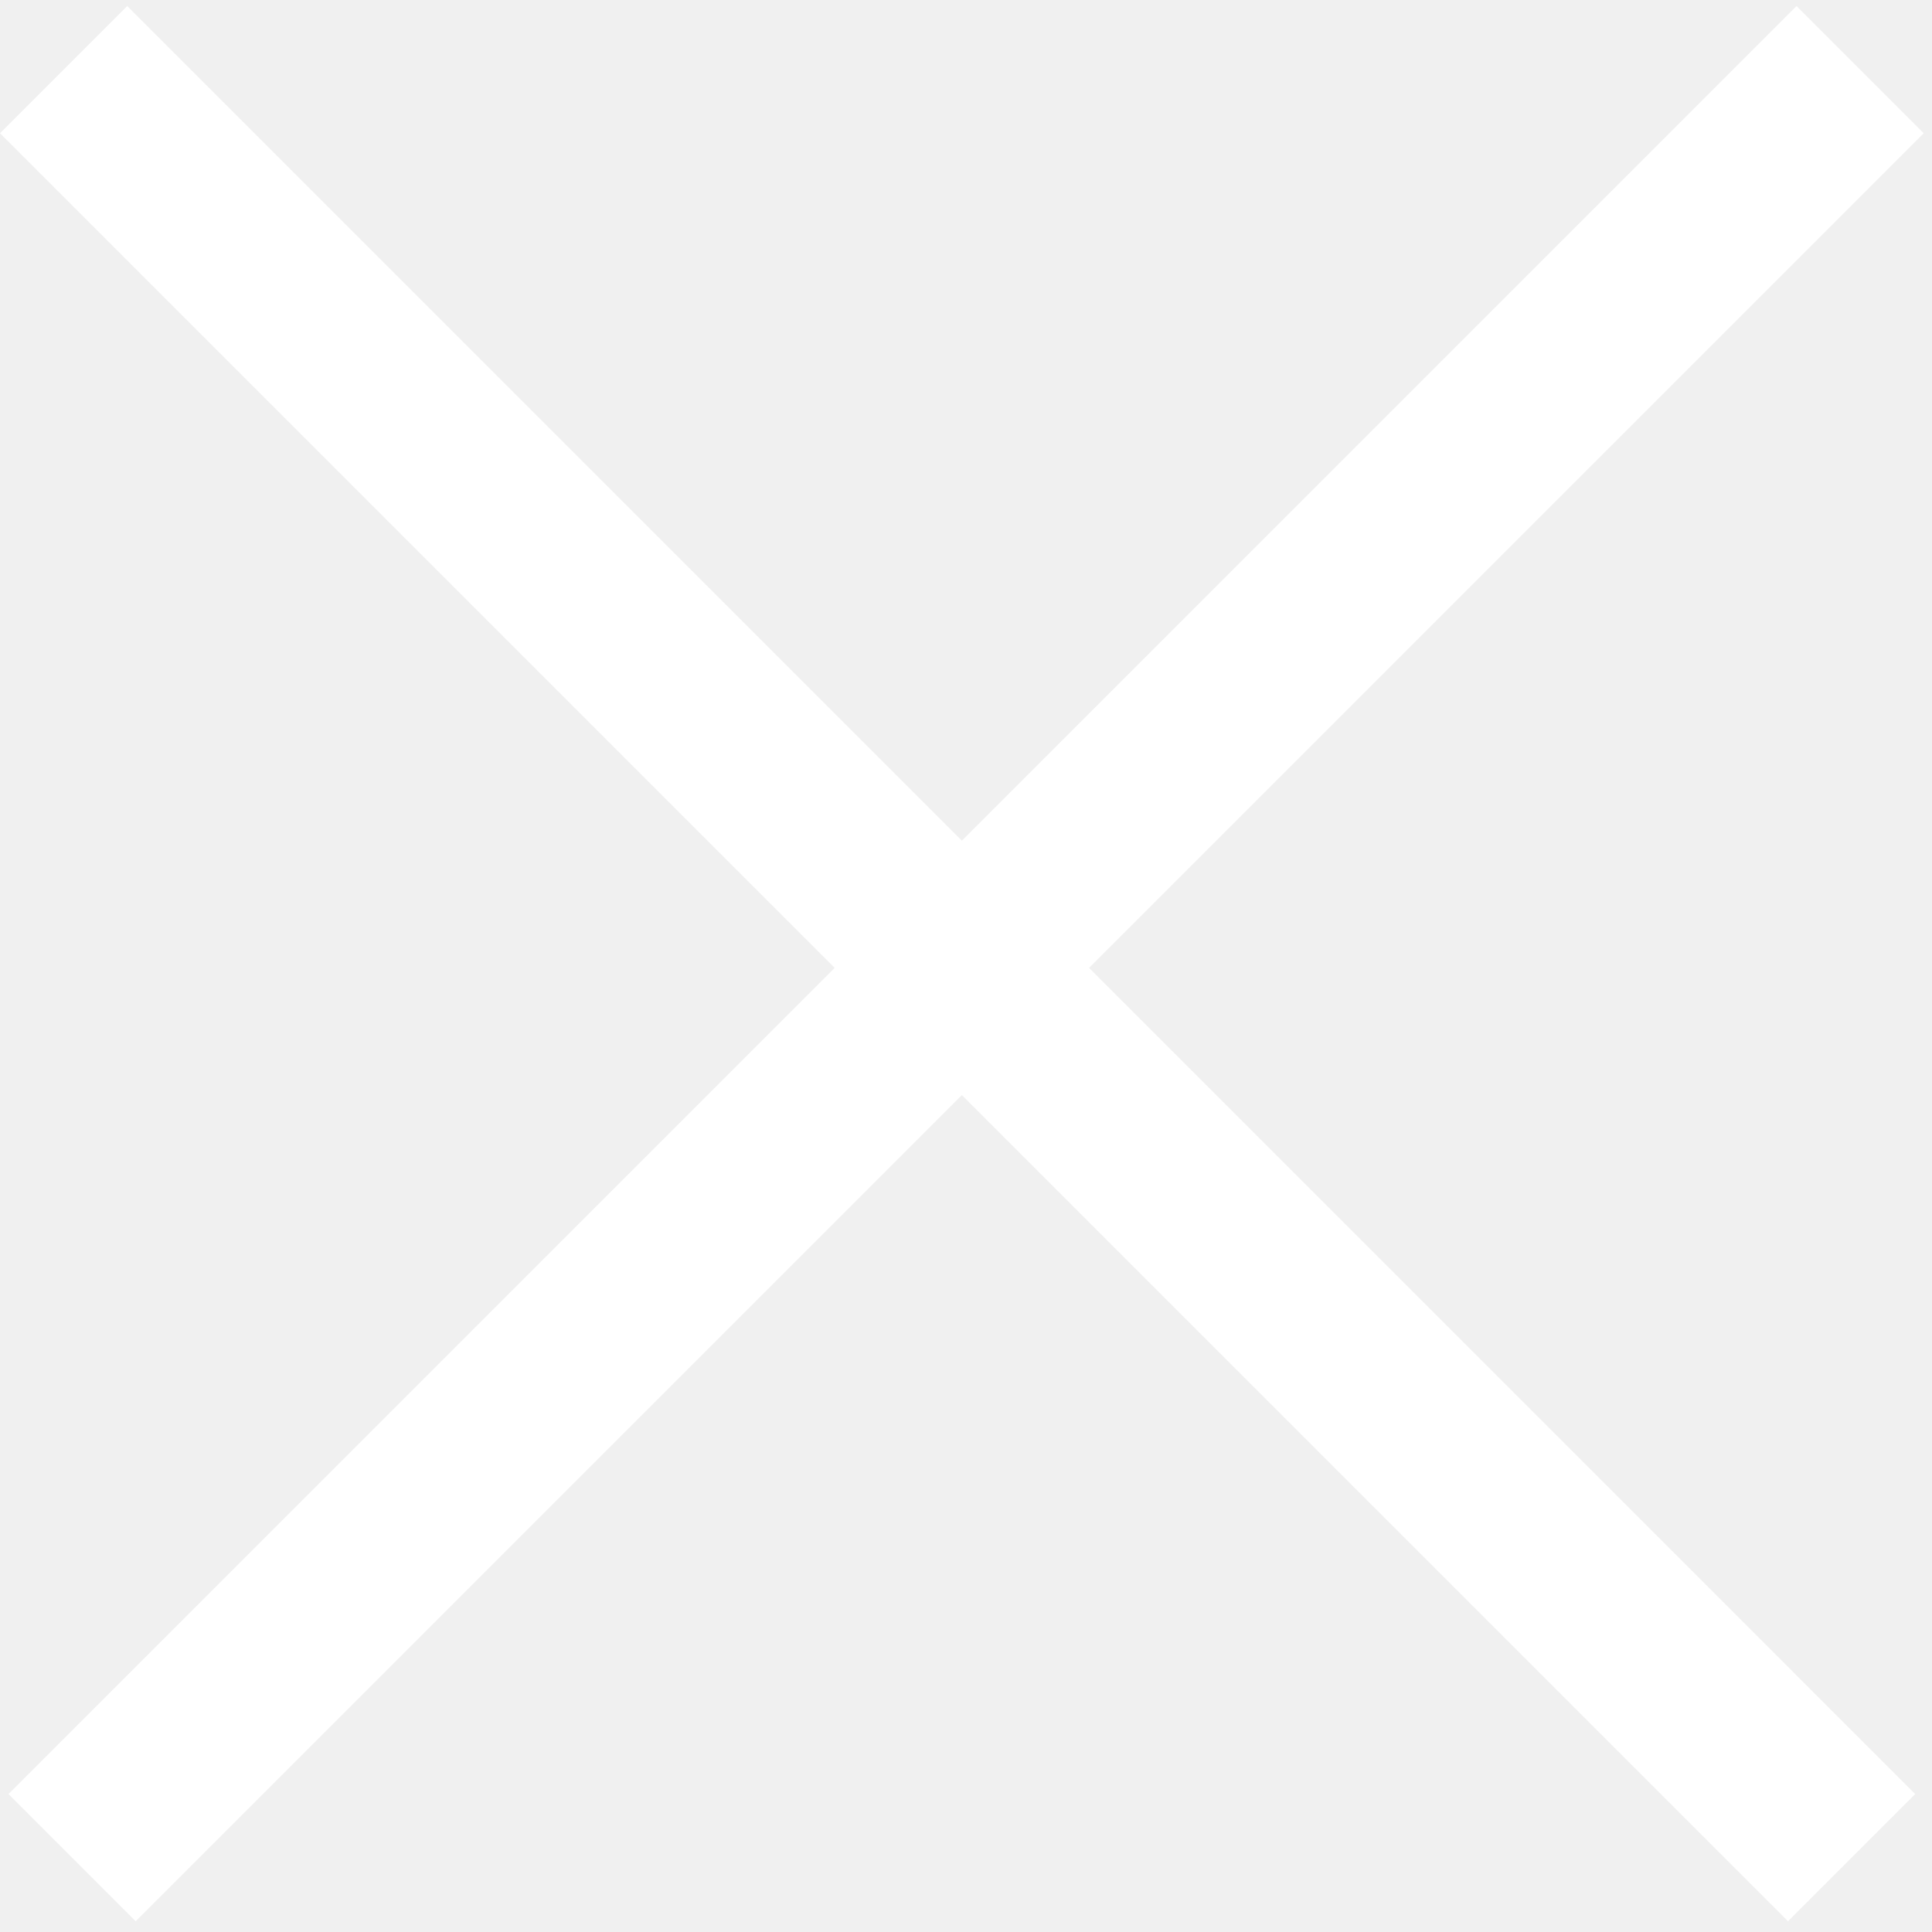
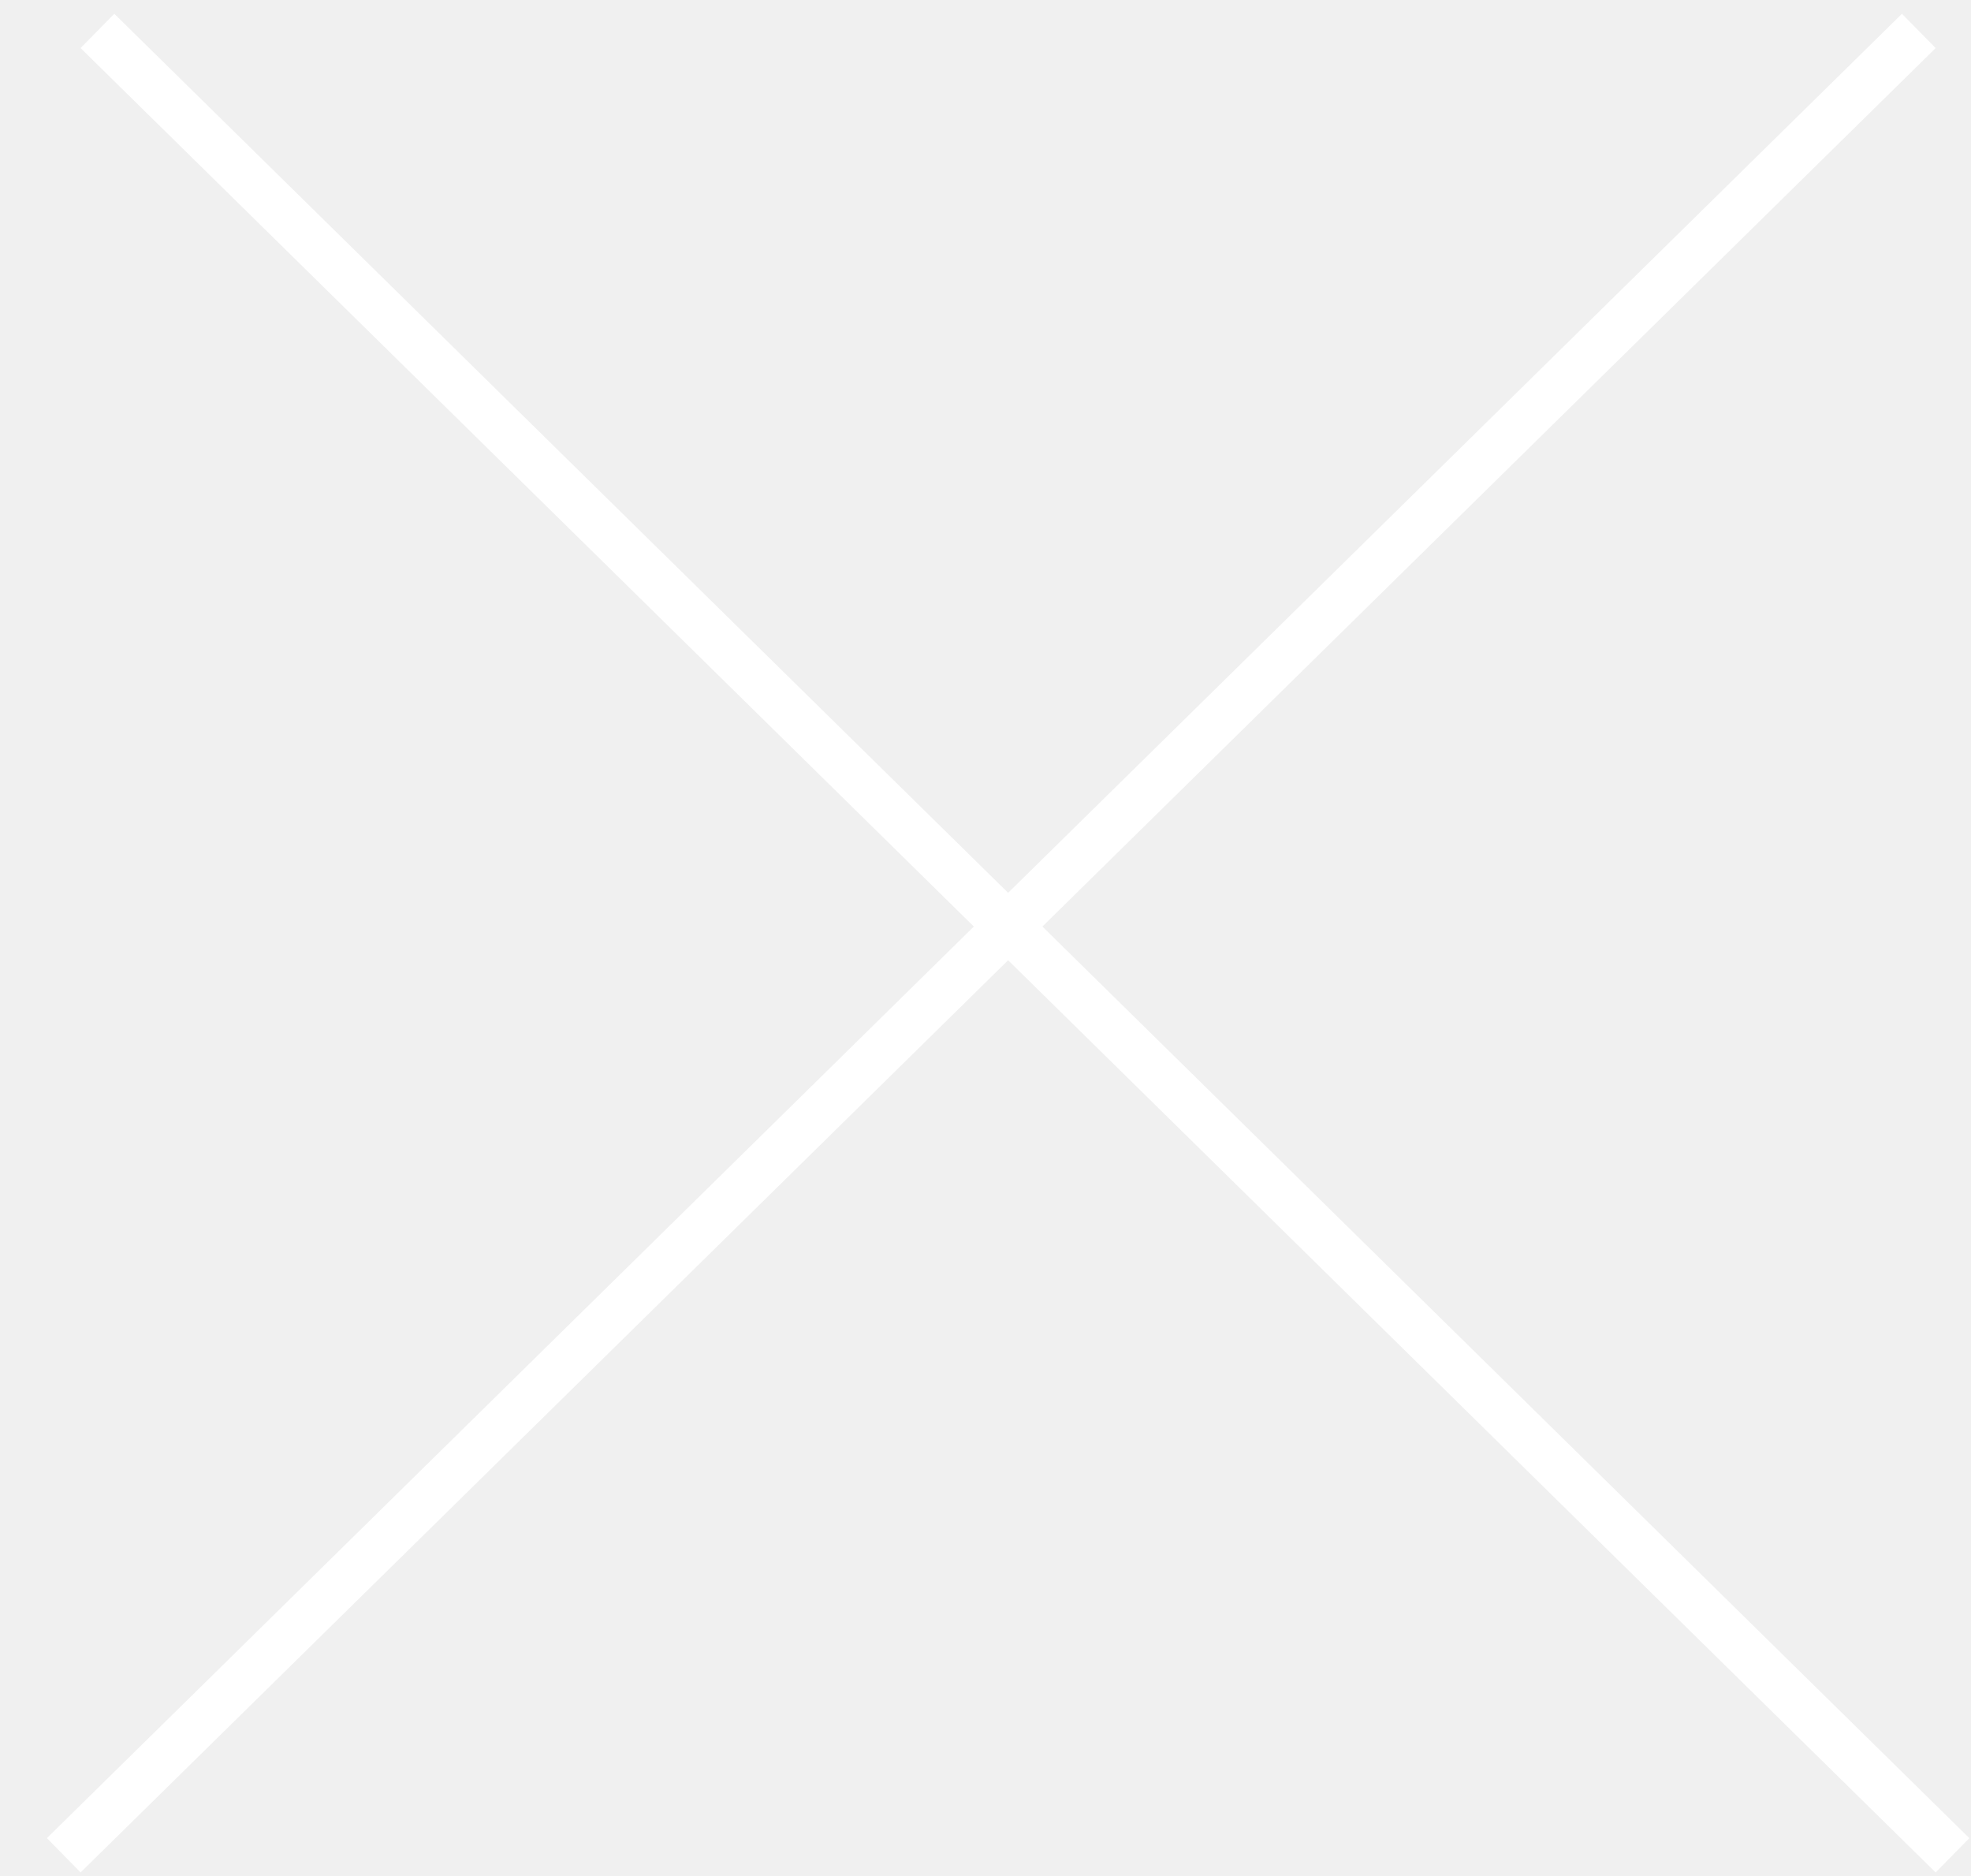
- <svg xmlns="http://www.w3.org/2000/svg" width="29" height="29" viewBox="0 0 29 29" fill="none">
-   <line x1="0.955" y1="1.045" x2="27.793" y2="27.884" stroke="white" stroke-width="2.7" />
-   <line y1="-1.35" x2="37.956" y2="-1.35" transform="matrix(-0.707107 0.707107 0.707107 0.707107 28.8755 2)" stroke="white" stroke-width="2.7" />
+ <svg xmlns="http://www.w3.org/2000/svg" width="41" height="39" viewBox="0 0 41 39" fill="none">
+   <line y1="-0.5" x2="54.116" y2="-0.5" transform="matrix(-0.713059 0.701105 0.701105 0.713059 40.2646 1)" stroke="white" />
+   <line x1="2.027" y1="0.643" x2="40.615" y2="38.585" stroke="white" />
</svg>
